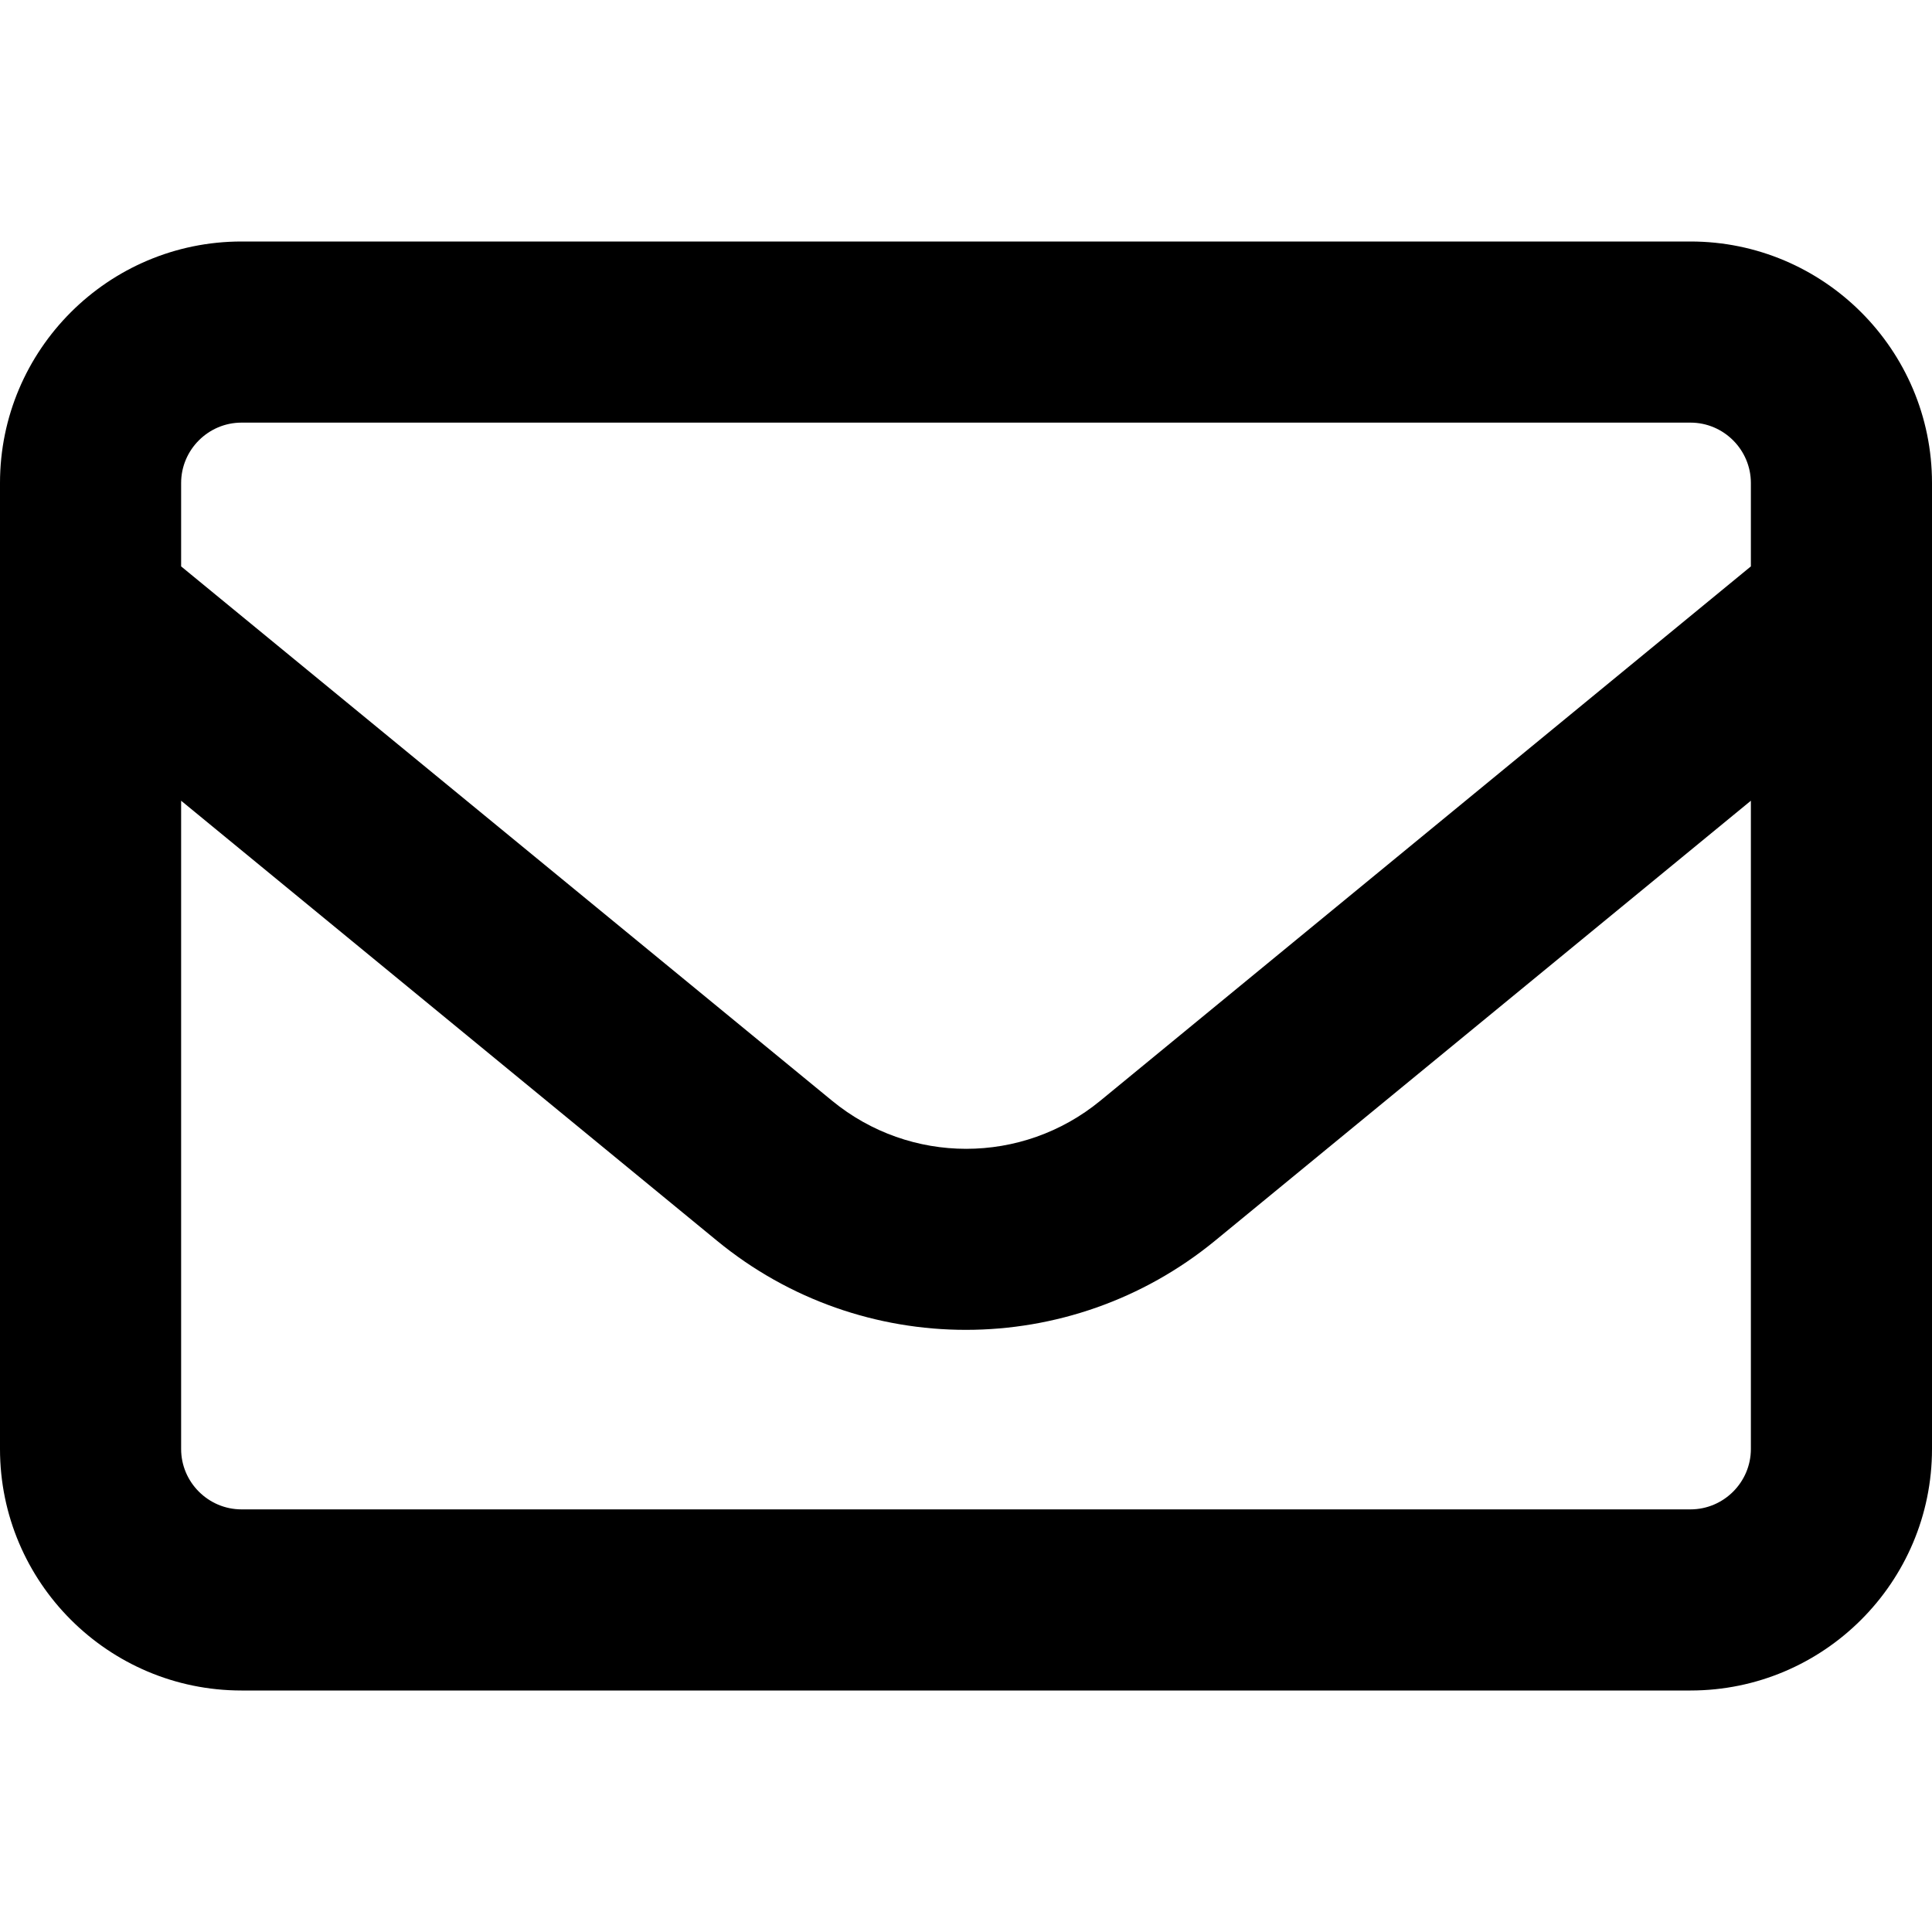
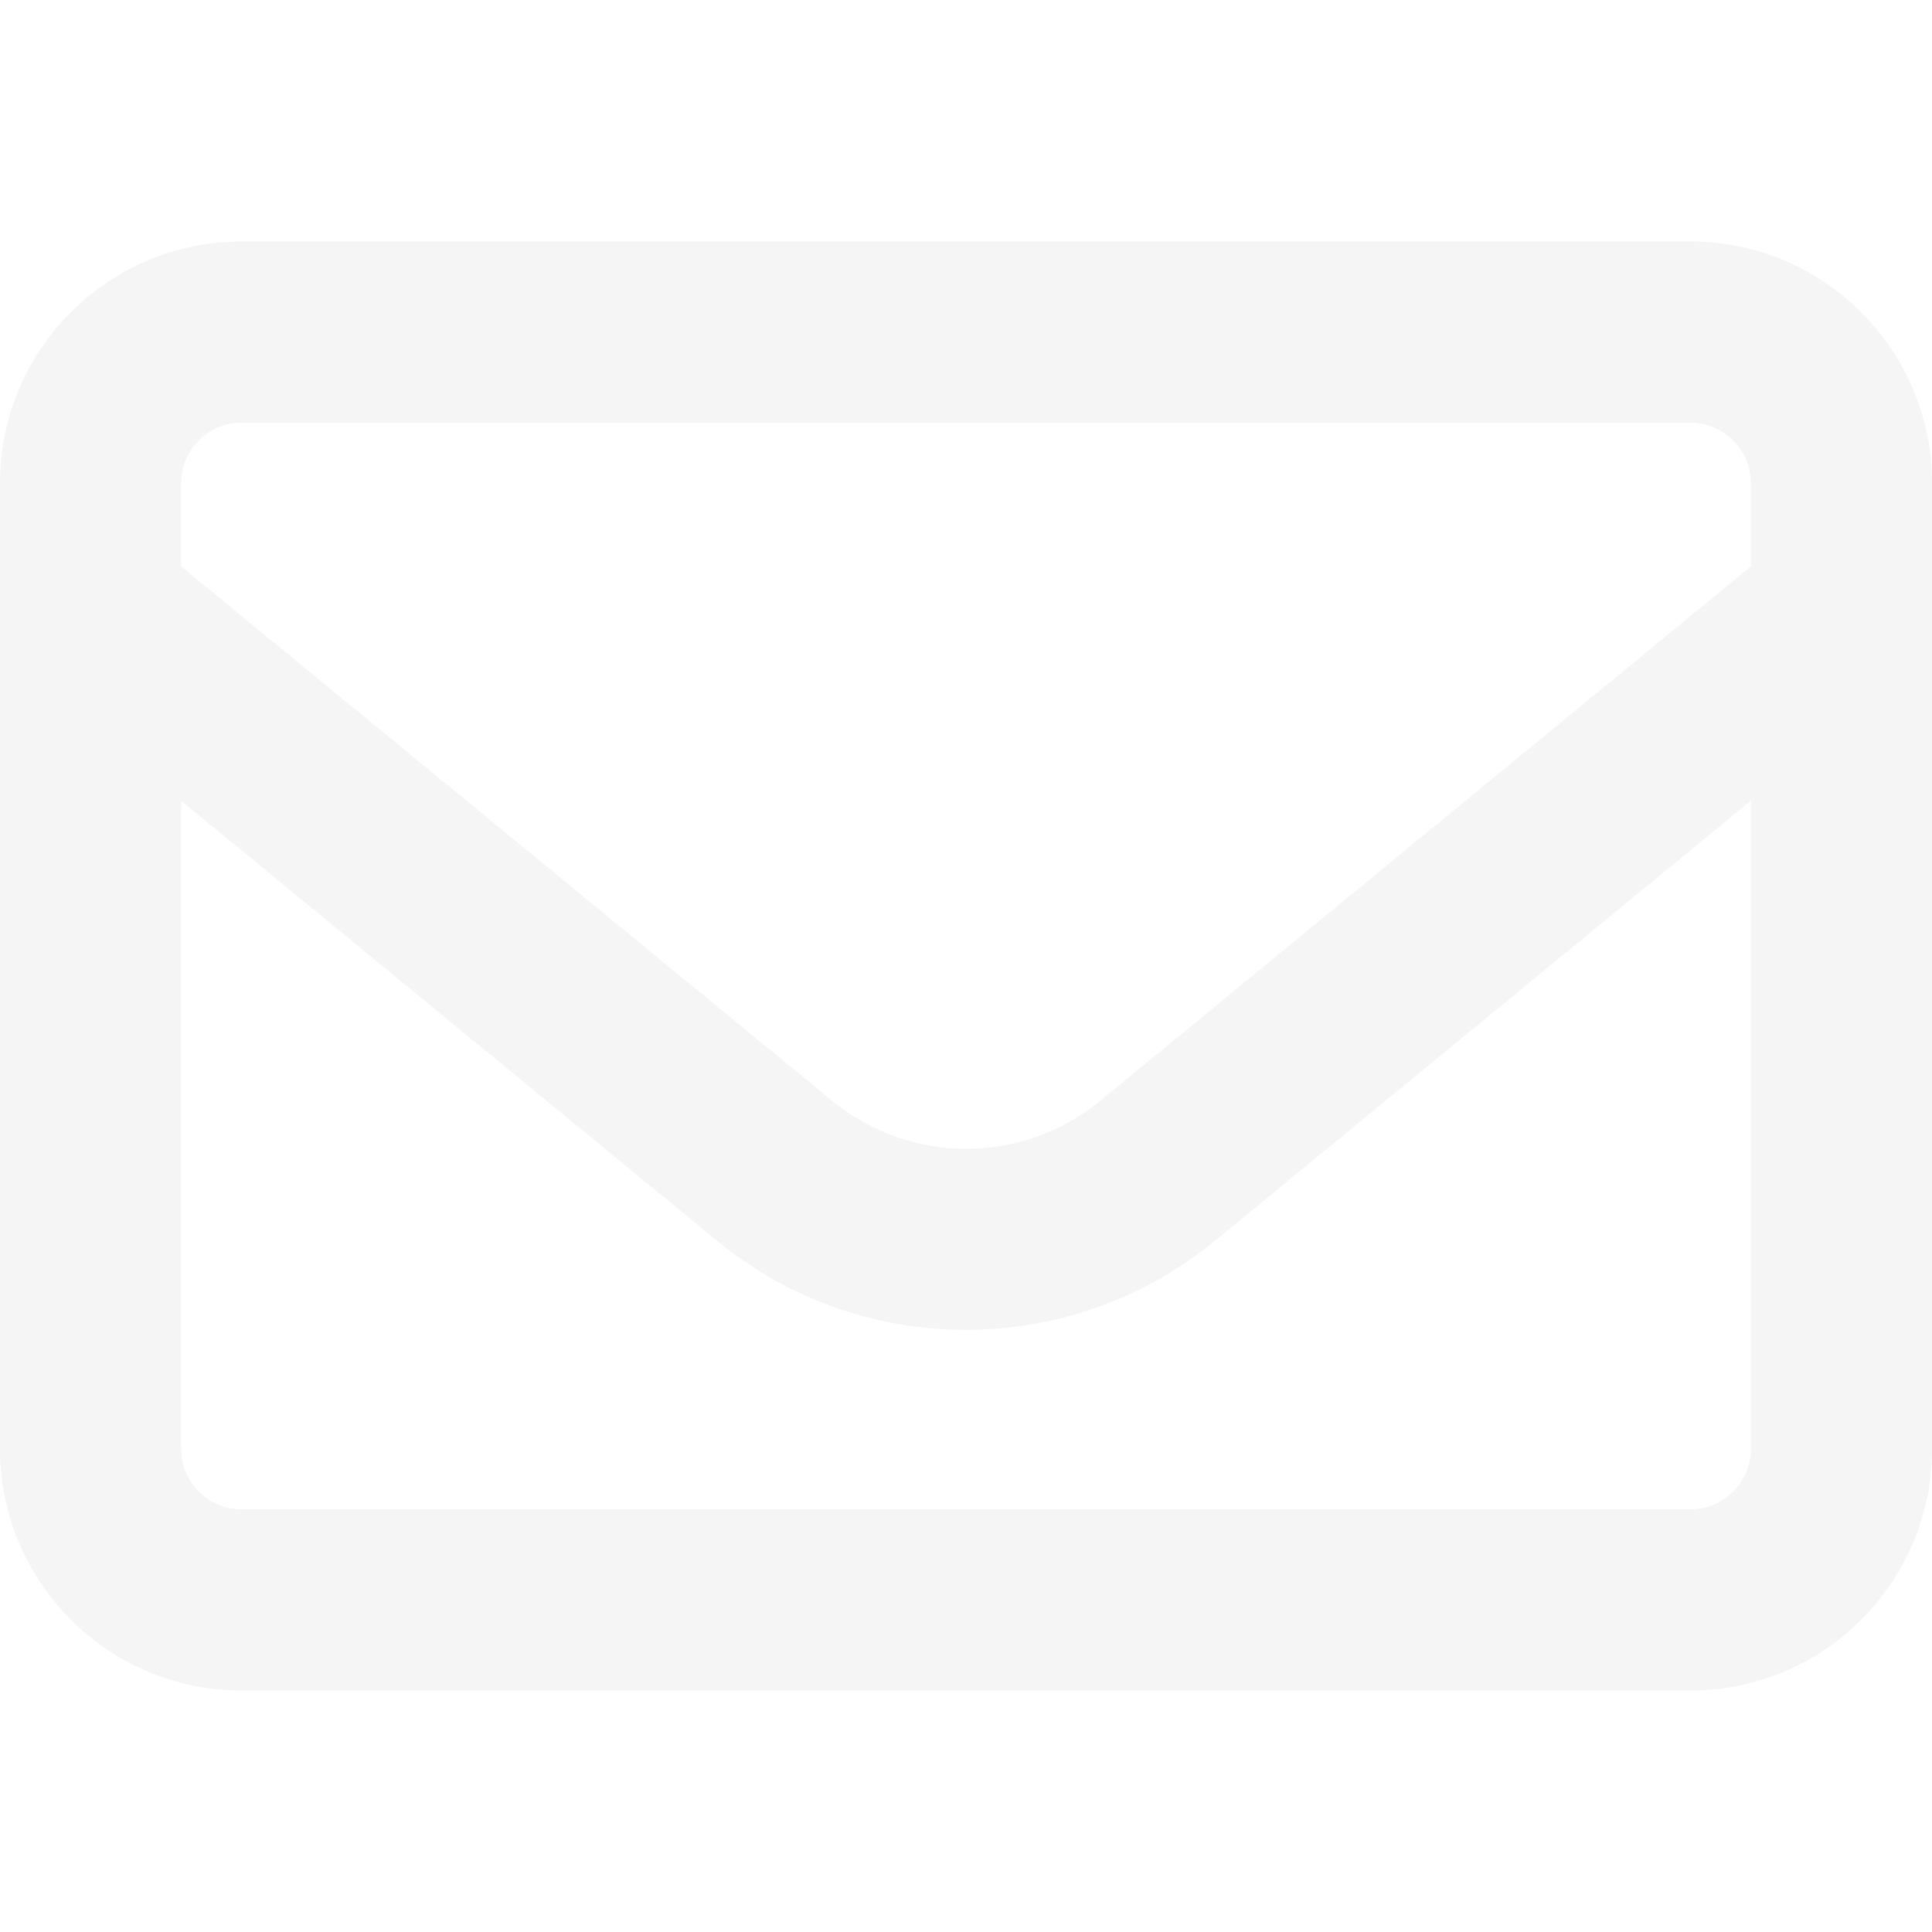
<svg xmlns="http://www.w3.org/2000/svg" viewBox="0 0 512 512">
-   <path fill="currentColor" d="M64 112c-8.8 0-16 7.2-16 16v22.1L220.5 291.7c20.7 17 50.4 17 71.1 0L464 150.1V128c0-8.8-7.2-16-16-16H64zM48 212.2V384c0 8.8 7.2 16 16 16H448c8.8 0 16-7.2 16-16V212.2L322 328.8c-38.4 31.5-93.7 31.5-132 0L48 212.2zM0 128C0 92.7 28.7 64 64 64H448c35.3 0 64 28.7 64 64V384c0 35.3-28.7 64-64 64H64c-35.3 0-64-28.7-64-64V128z" />
+   <path fill="#F5F5F5" d="M64 112c-8.8 0-16 7.2-16 16v22.1L220.5 291.7c20.7 17 50.4 17 71.1 0L464 150.1V128c0-8.8-7.2-16-16-16H64zM48 212.2V384c0 8.8 7.2 16 16 16H448c8.8 0 16-7.2 16-16V212.2L322 328.8c-38.4 31.5-93.7 31.5-132 0L48 212.2zM0 128C0 92.7 28.7 64 64 64H448c35.3 0 64 28.7 64 64V384c0 35.3-28.7 64-64 64H64c-35.3 0-64-28.7-64-64V128z" />
</svg>
